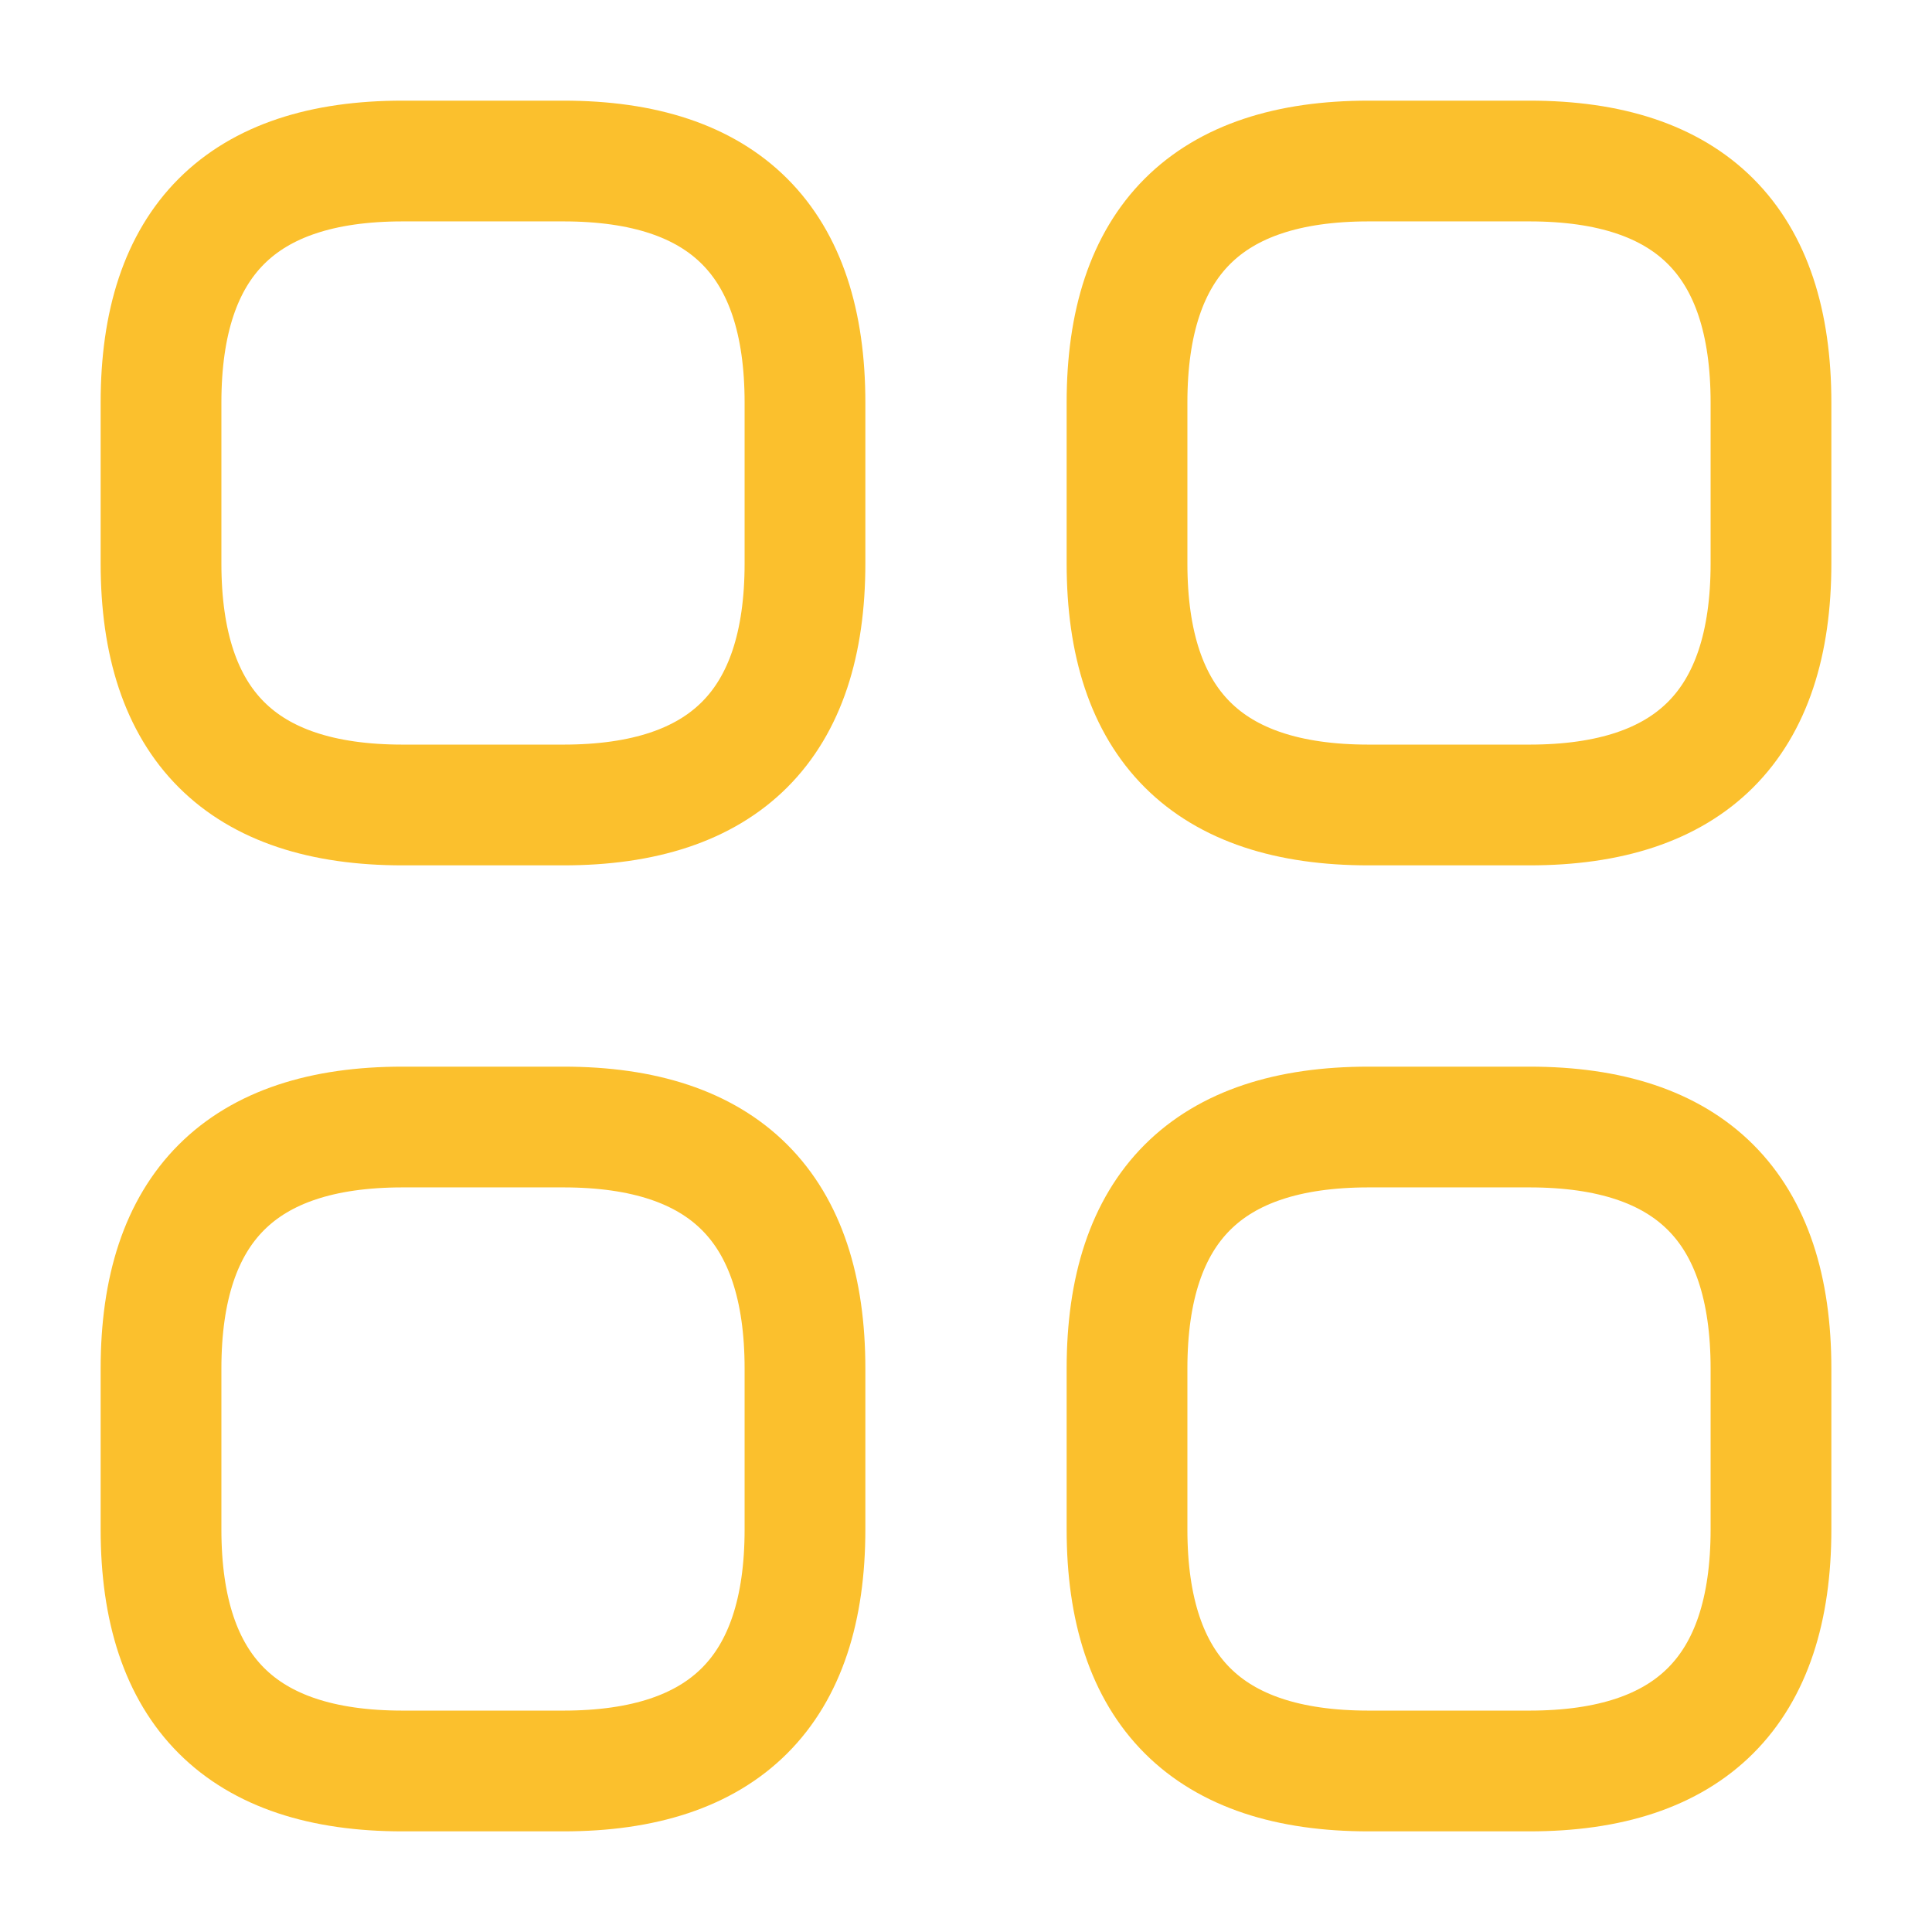
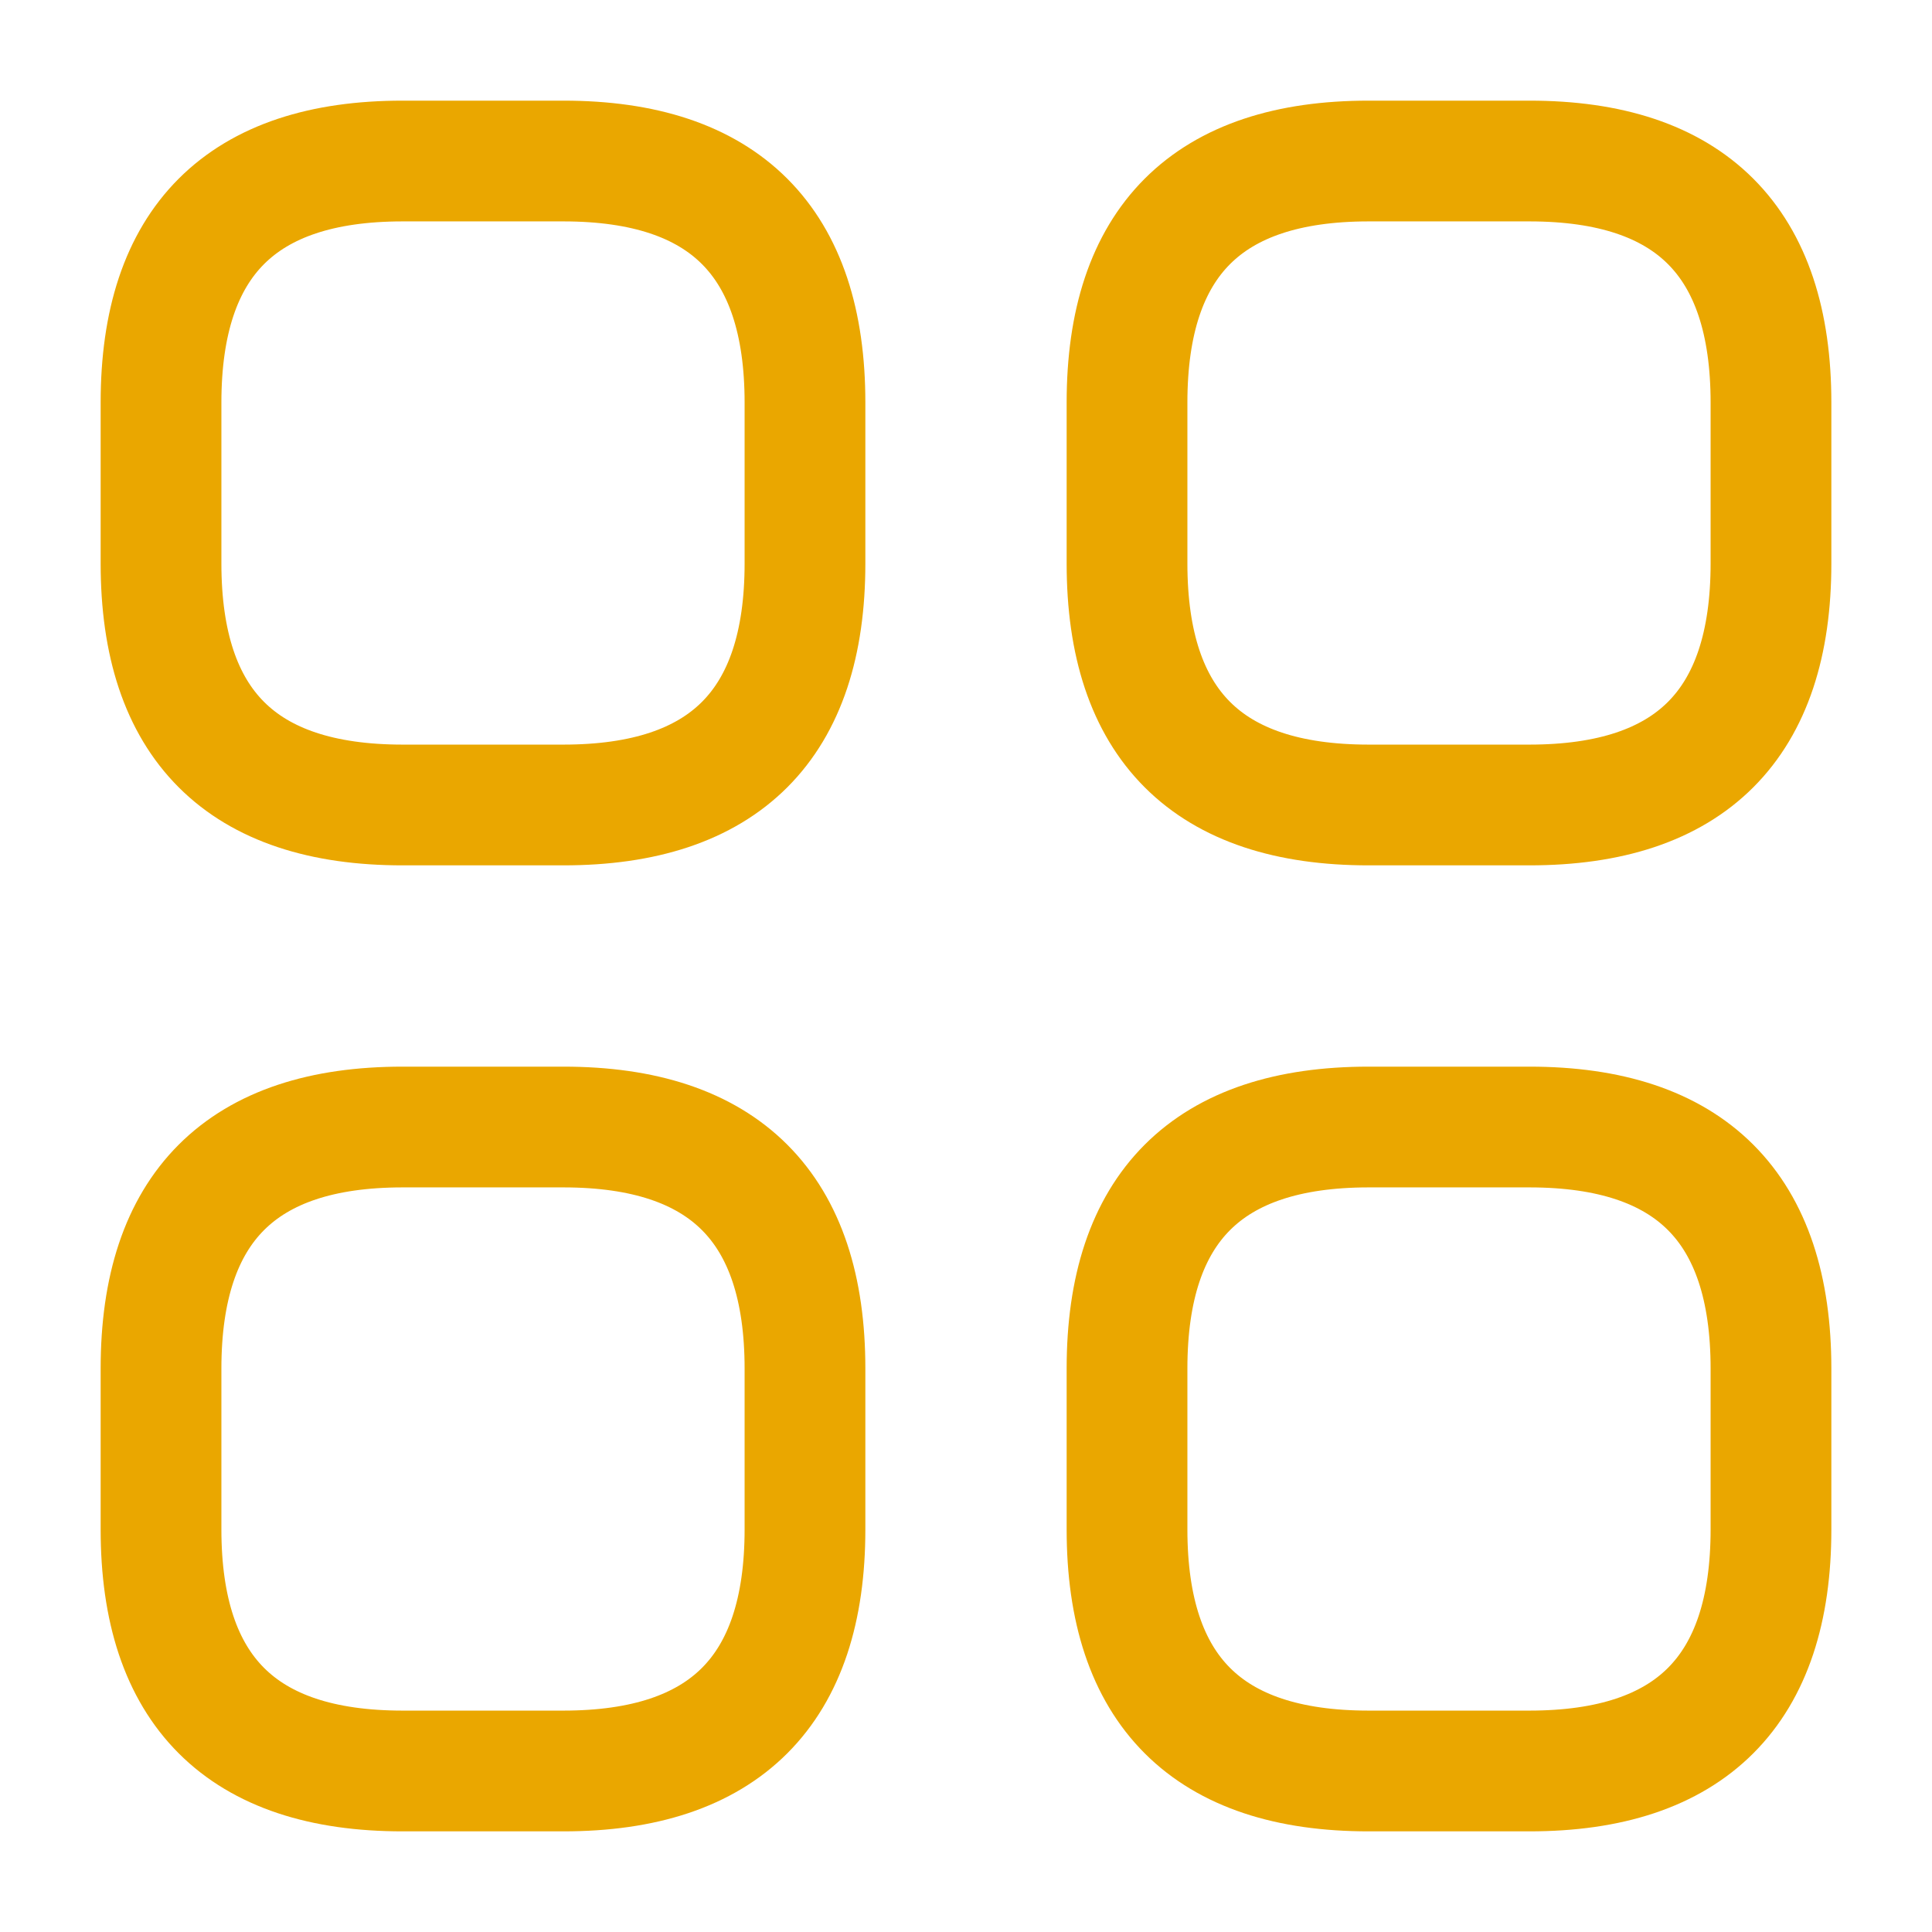
<svg xmlns="http://www.w3.org/2000/svg" width="32" height="32" viewBox="0 0 32 32" fill="none">
-   <path d="M6.667 13.333H9.333C12 13.333 13.333 12 13.333 9.333V6.667C13.333 4 12 2.667 9.333 2.667H6.667C4 2.667 2.667 4 2.667 6.667V9.333C2.667 12 4 13.333 6.667 13.333Z" stroke="#FBC02D" stroke-width="2" stroke-miterlimit="10" stroke-linecap="round" stroke-linejoin="round" />
-   <path d="M22.667 13.333H25.333C28 13.333 29.333 12 29.333 9.333V6.667C29.333 4 28 2.667 25.333 2.667H22.667C20 2.667 18.667 4 18.667 6.667V9.333C18.667 12 20 13.333 22.667 13.333Z" stroke="#FBC02D" stroke-width="2" stroke-miterlimit="10" stroke-linecap="round" stroke-linejoin="round" />
-   <path d="M22.667 29.333H25.333C28 29.333 29.333 28 29.333 25.333V22.667C29.333 20 28 18.667 25.333 18.667H22.667C20 18.667 18.667 20 18.667 22.667V25.333C18.667 28 20 29.333 22.667 29.333Z" stroke="#FBC02D" stroke-width="2" stroke-miterlimit="10" stroke-linecap="round" stroke-linejoin="round" />
-   <path d="M6.667 29.333H9.333C12 29.333 13.333 28 13.333 25.333V22.667C13.333 20 12 18.667 9.333 18.667H6.667C4 18.667 2.667 20 2.667 22.667V25.333C2.667 28 4 29.333 6.667 29.333Z" stroke="#FBC02D" stroke-width="2" stroke-miterlimit="10" stroke-linecap="round" stroke-linejoin="round" />
+   <path d="M6.667 13.333H9.333C12 13.333 13.333 12 13.333 9.333V6.667C13.333 4 12 2.667 9.333 2.667H6.667C4 2.667 2.667 4 2.667 6.667V9.333C2.667 12 4 13.333 6.667 13.333Z" stroke="#EAA700" stroke-width="2" stroke-miterlimit="10" stroke-linecap="round" stroke-linejoin="round" />
+   <path d="M22.667 13.333H25.333C28 13.333 29.333 12 29.333 9.333V6.667C29.333 4 28 2.667 25.333 2.667H22.667C20 2.667 18.667 4 18.667 6.667V9.333C18.667 12 20 13.333 22.667 13.333Z" stroke="#EAA700" stroke-width="2" stroke-miterlimit="10" stroke-linecap="round" stroke-linejoin="round" />
+   <path d="M22.667 29.333H25.333C28 29.333 29.333 28 29.333 25.333V22.667C29.333 20 28 18.667 25.333 18.667H22.667C20 18.667 18.667 20 18.667 22.667V25.333C18.667 28 20 29.333 22.667 29.333Z" stroke="#EAA700" stroke-width="2" stroke-miterlimit="10" stroke-linecap="round" stroke-linejoin="round" />
+   <path d="M6.667 29.333H9.333C12 29.333 13.333 28 13.333 25.333V22.667C13.333 20 12 18.667 9.333 18.667H6.667C4 18.667 2.667 20 2.667 22.667V25.333C2.667 28 4 29.333 6.667 29.333Z" stroke="#EAA700" stroke-width="2" stroke-miterlimit="10" stroke-linecap="round" stroke-linejoin="round" />
</svg>
